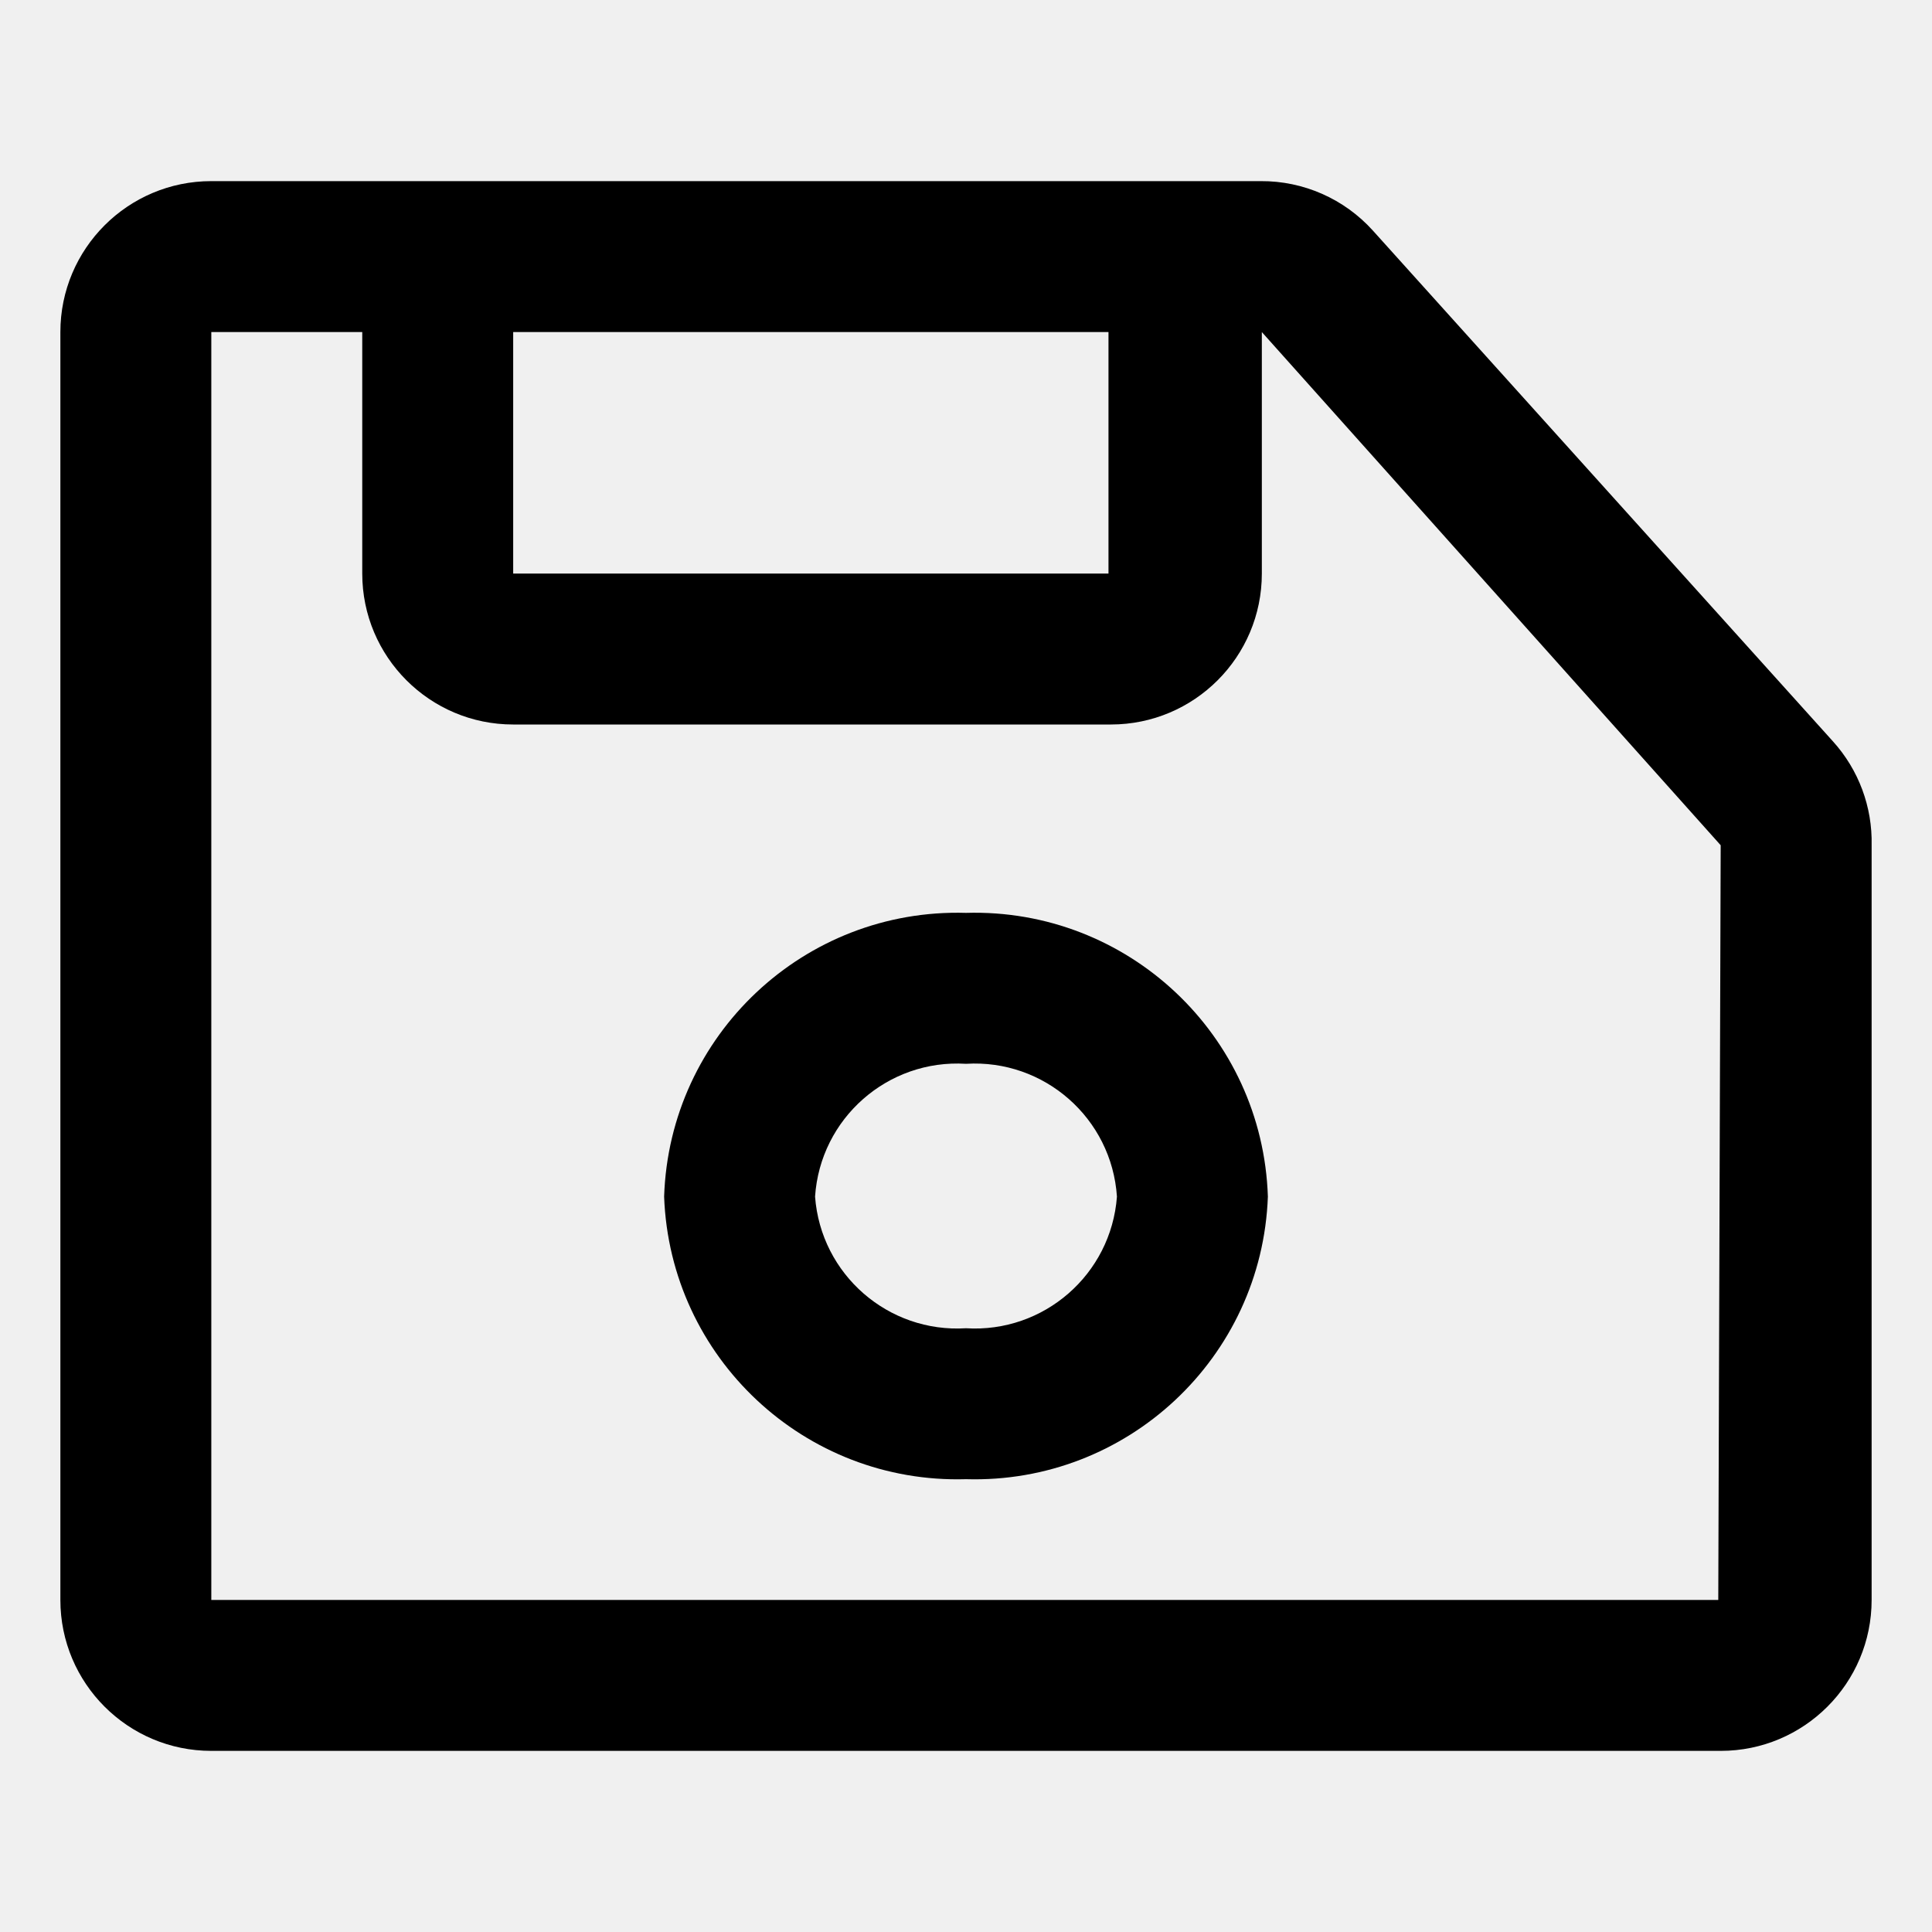
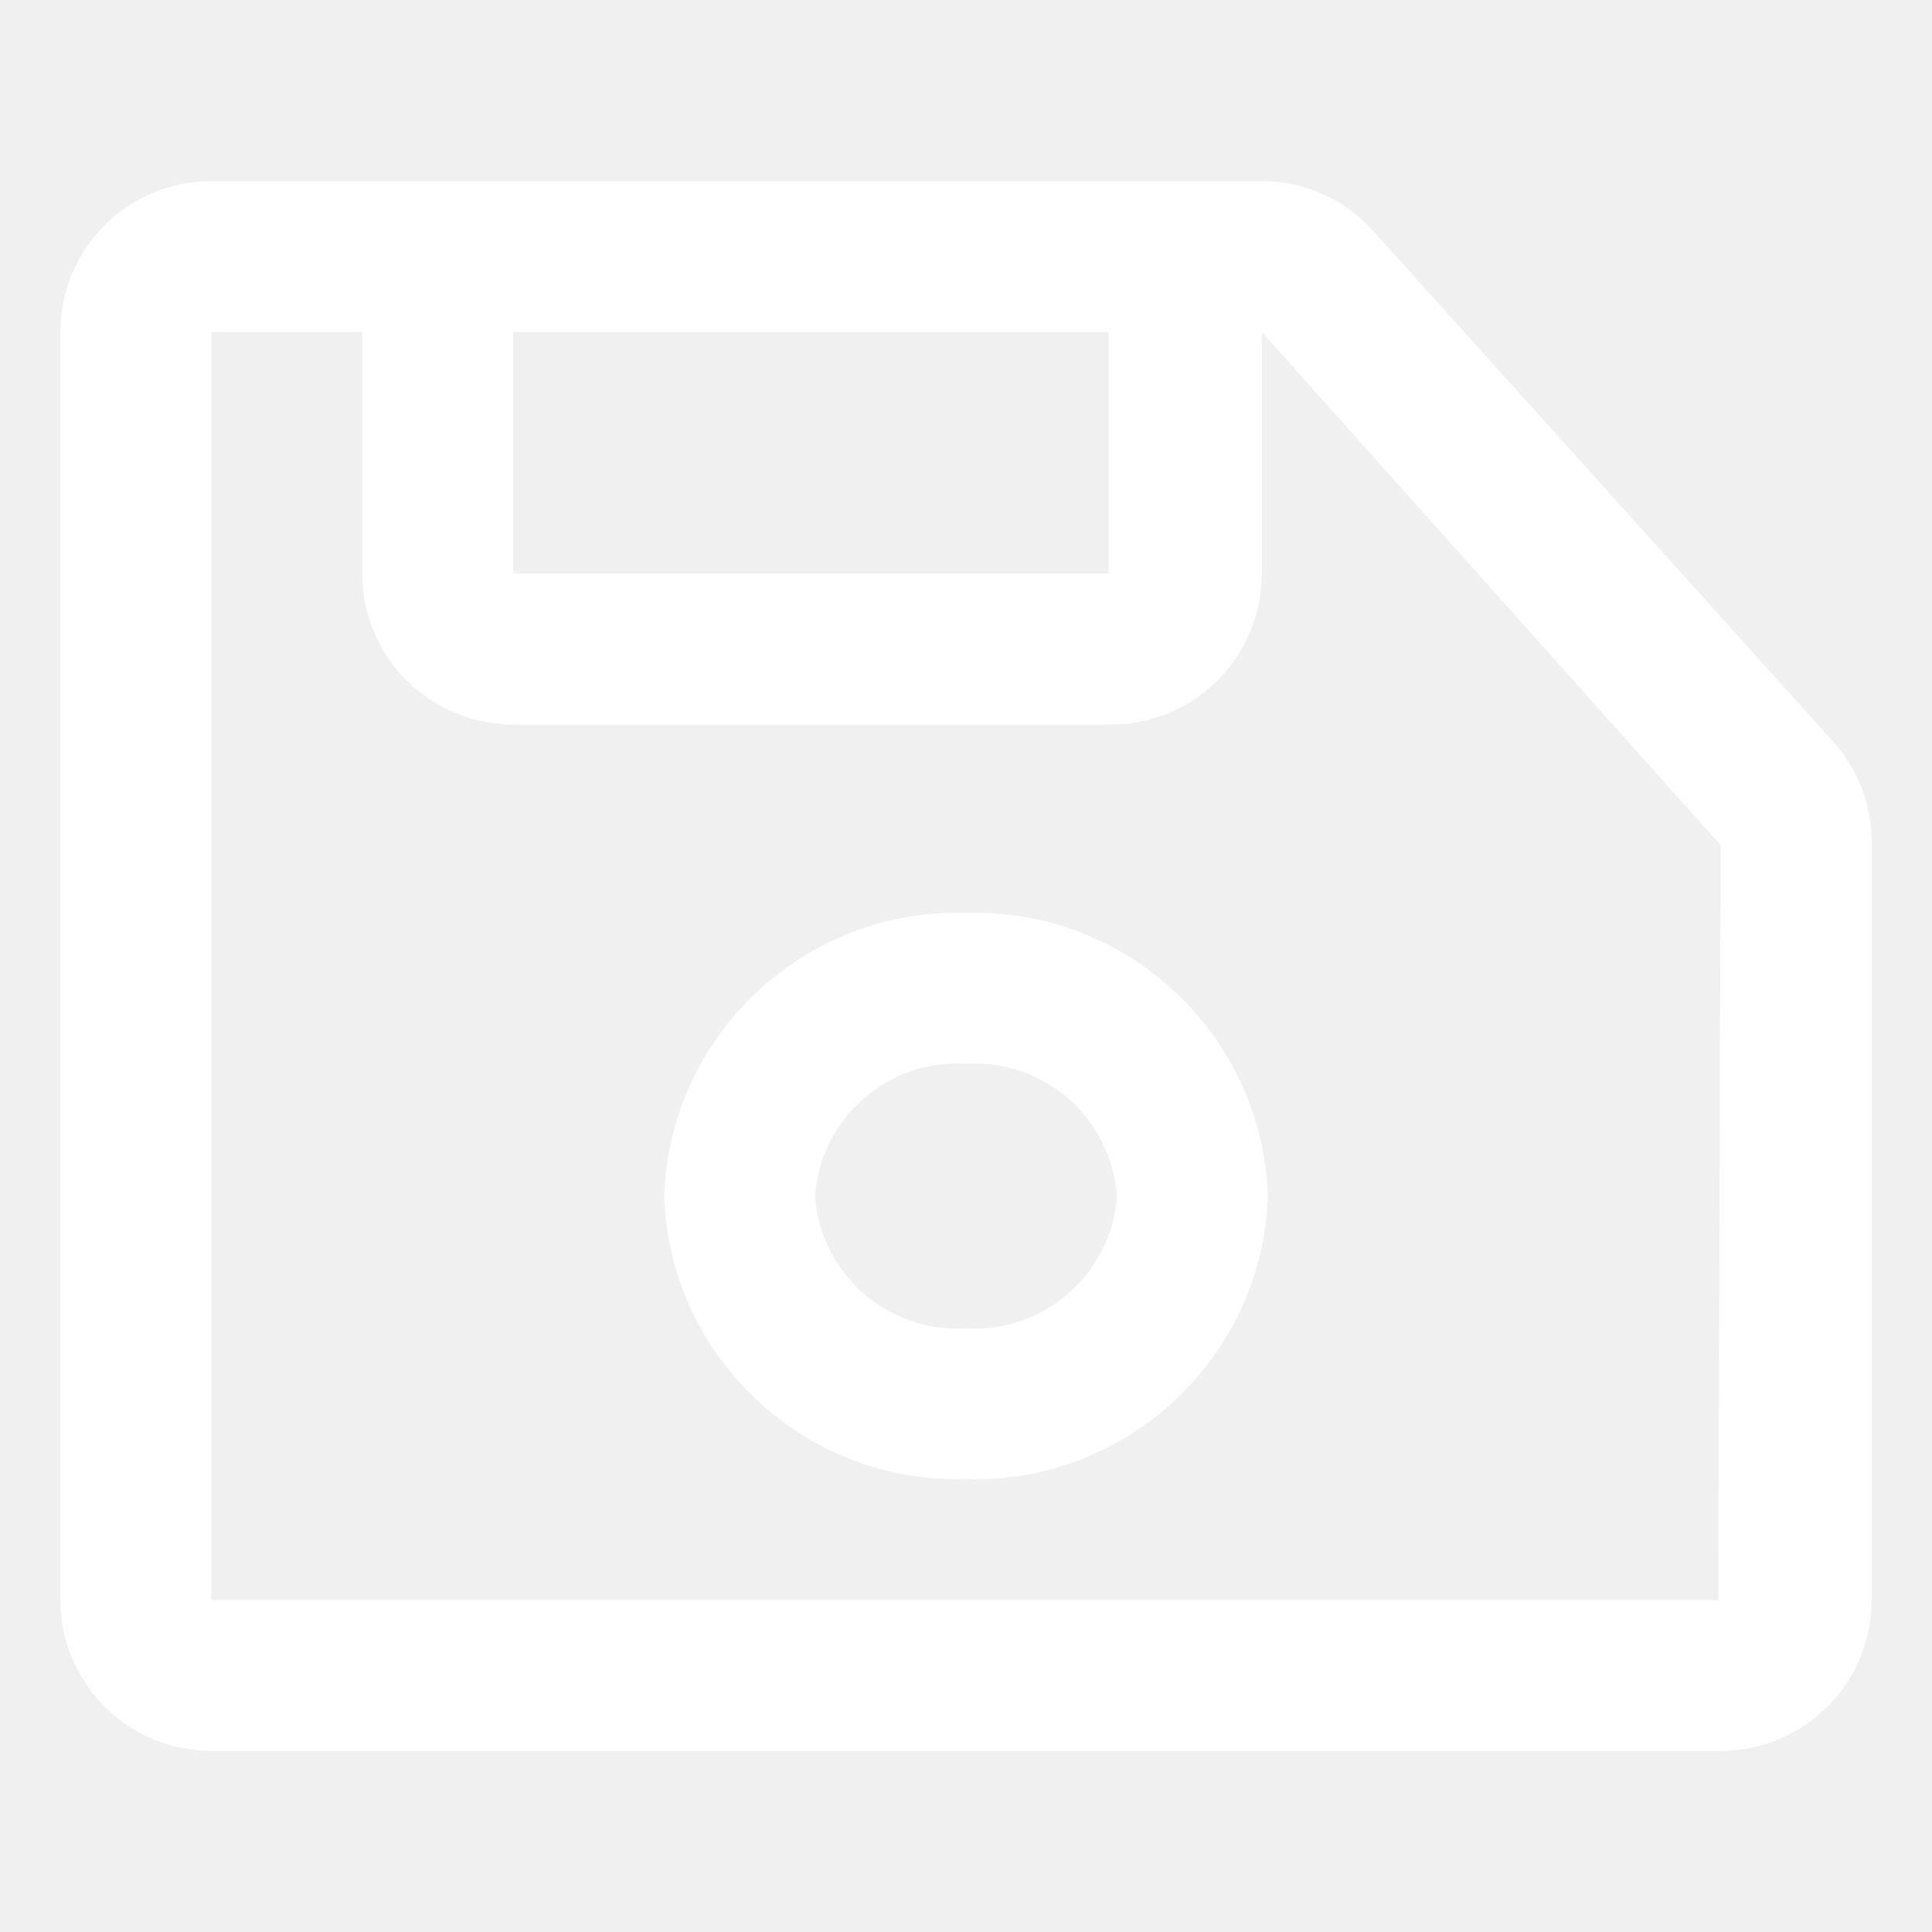
- <svg xmlns="http://www.w3.org/2000/svg" fill="#000000" width="800px" height="800px" viewBox="0 0 16 16">
+ <svg xmlns="http://www.w3.org/2000/svg" fill="#FFFFFF" width="800px" height="800px" viewBox="0 0 16 16">
  <path d="m15.18 6.14-3.81-4.23a1.24 1.24 0 0 0-.93-.41H1.75A1.25 1.25 0 0 0 .5 2.75v10.5a1.25 1.25 0 0 0 1.25 1.25h12.5a1.25 1.25 0 0 0 1.25-1.25V7a1.24 1.24 0 0 0-.32-.86zm-6-3.39v2H4.25v-2zm5.05 10.5H1.75V2.75H3v2A1.25 1.25 0 0 0 4.25 6H9.2a1.25 1.25 0 0 0 1.25-1.25v-2L14.25 7z" />
  <path d="M8 7.56a2.43 2.43 0 0 0-2.5 2.35A2.43 2.43 0 0 0 8 12.25a2.43 2.43 0 0 0 2.5-2.34A2.43 2.43 0 0 0 8 7.56zM8 11a1.18 1.18 0 0 1-1.25-1.09A1.18 1.18 0 0 1 8 8.81a1.18 1.18 0 0 1 1.25 1.1A1.18 1.18 0 0 1 8 11z" />
</svg>
